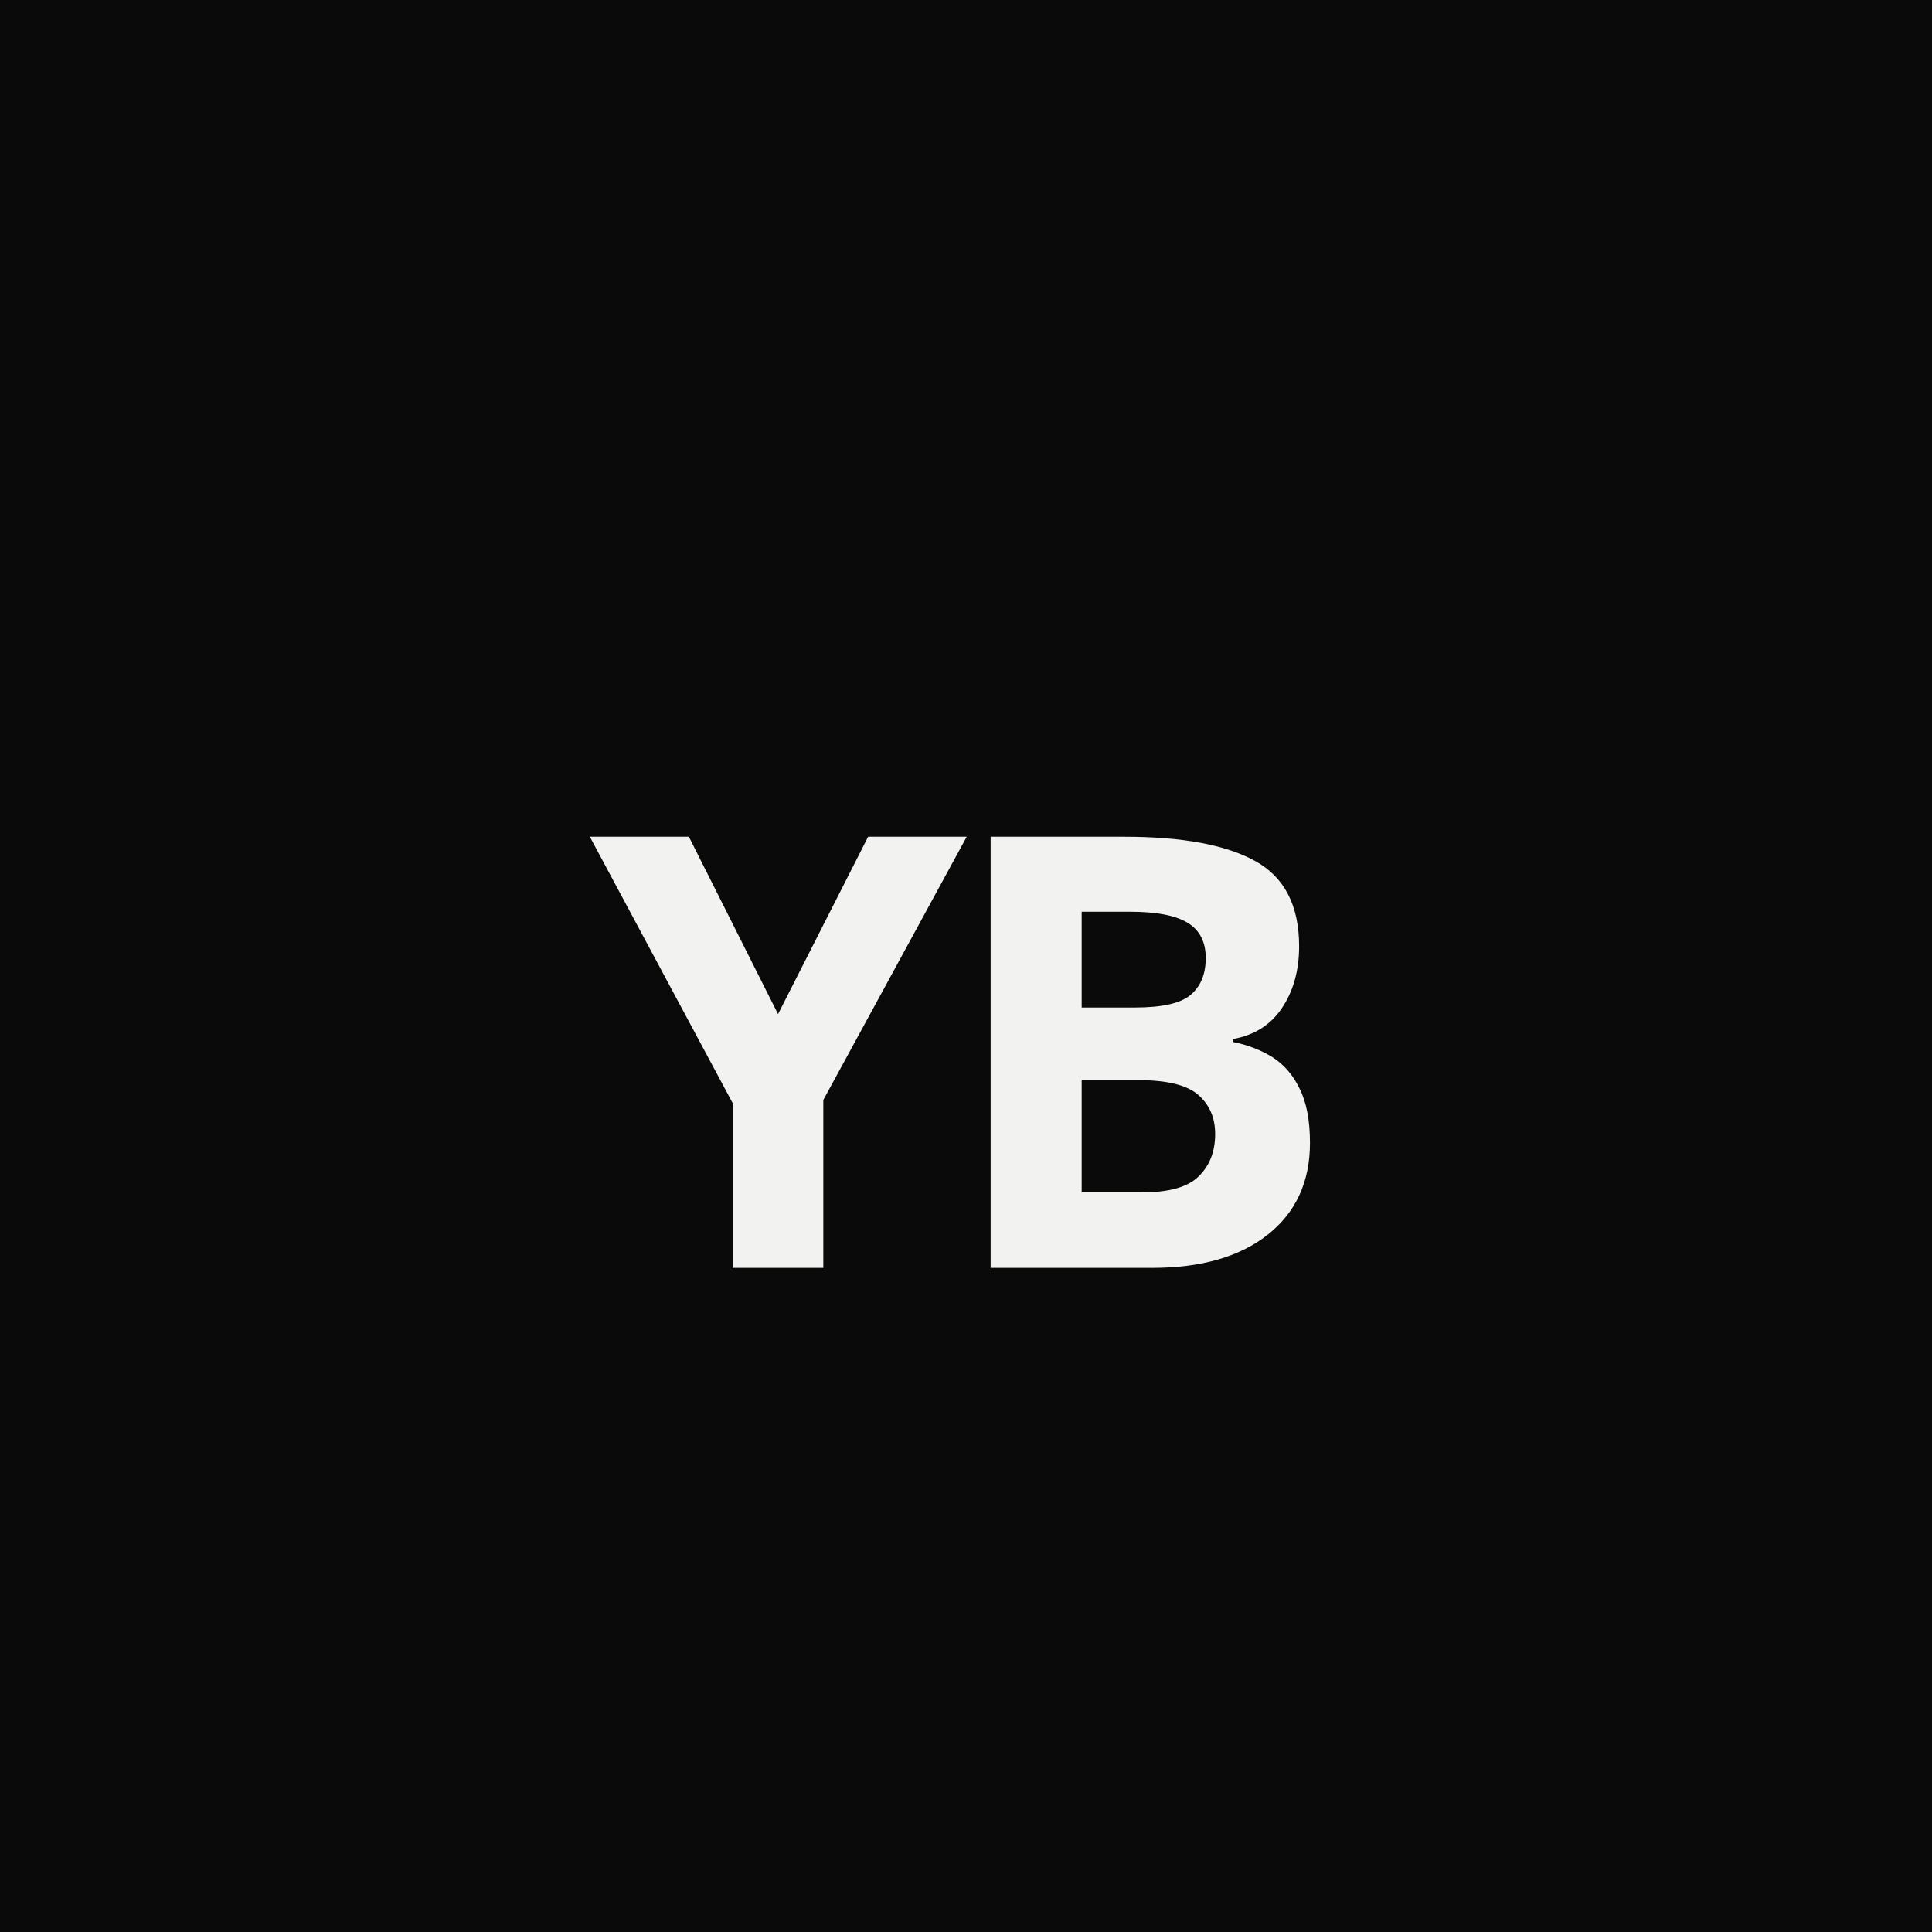
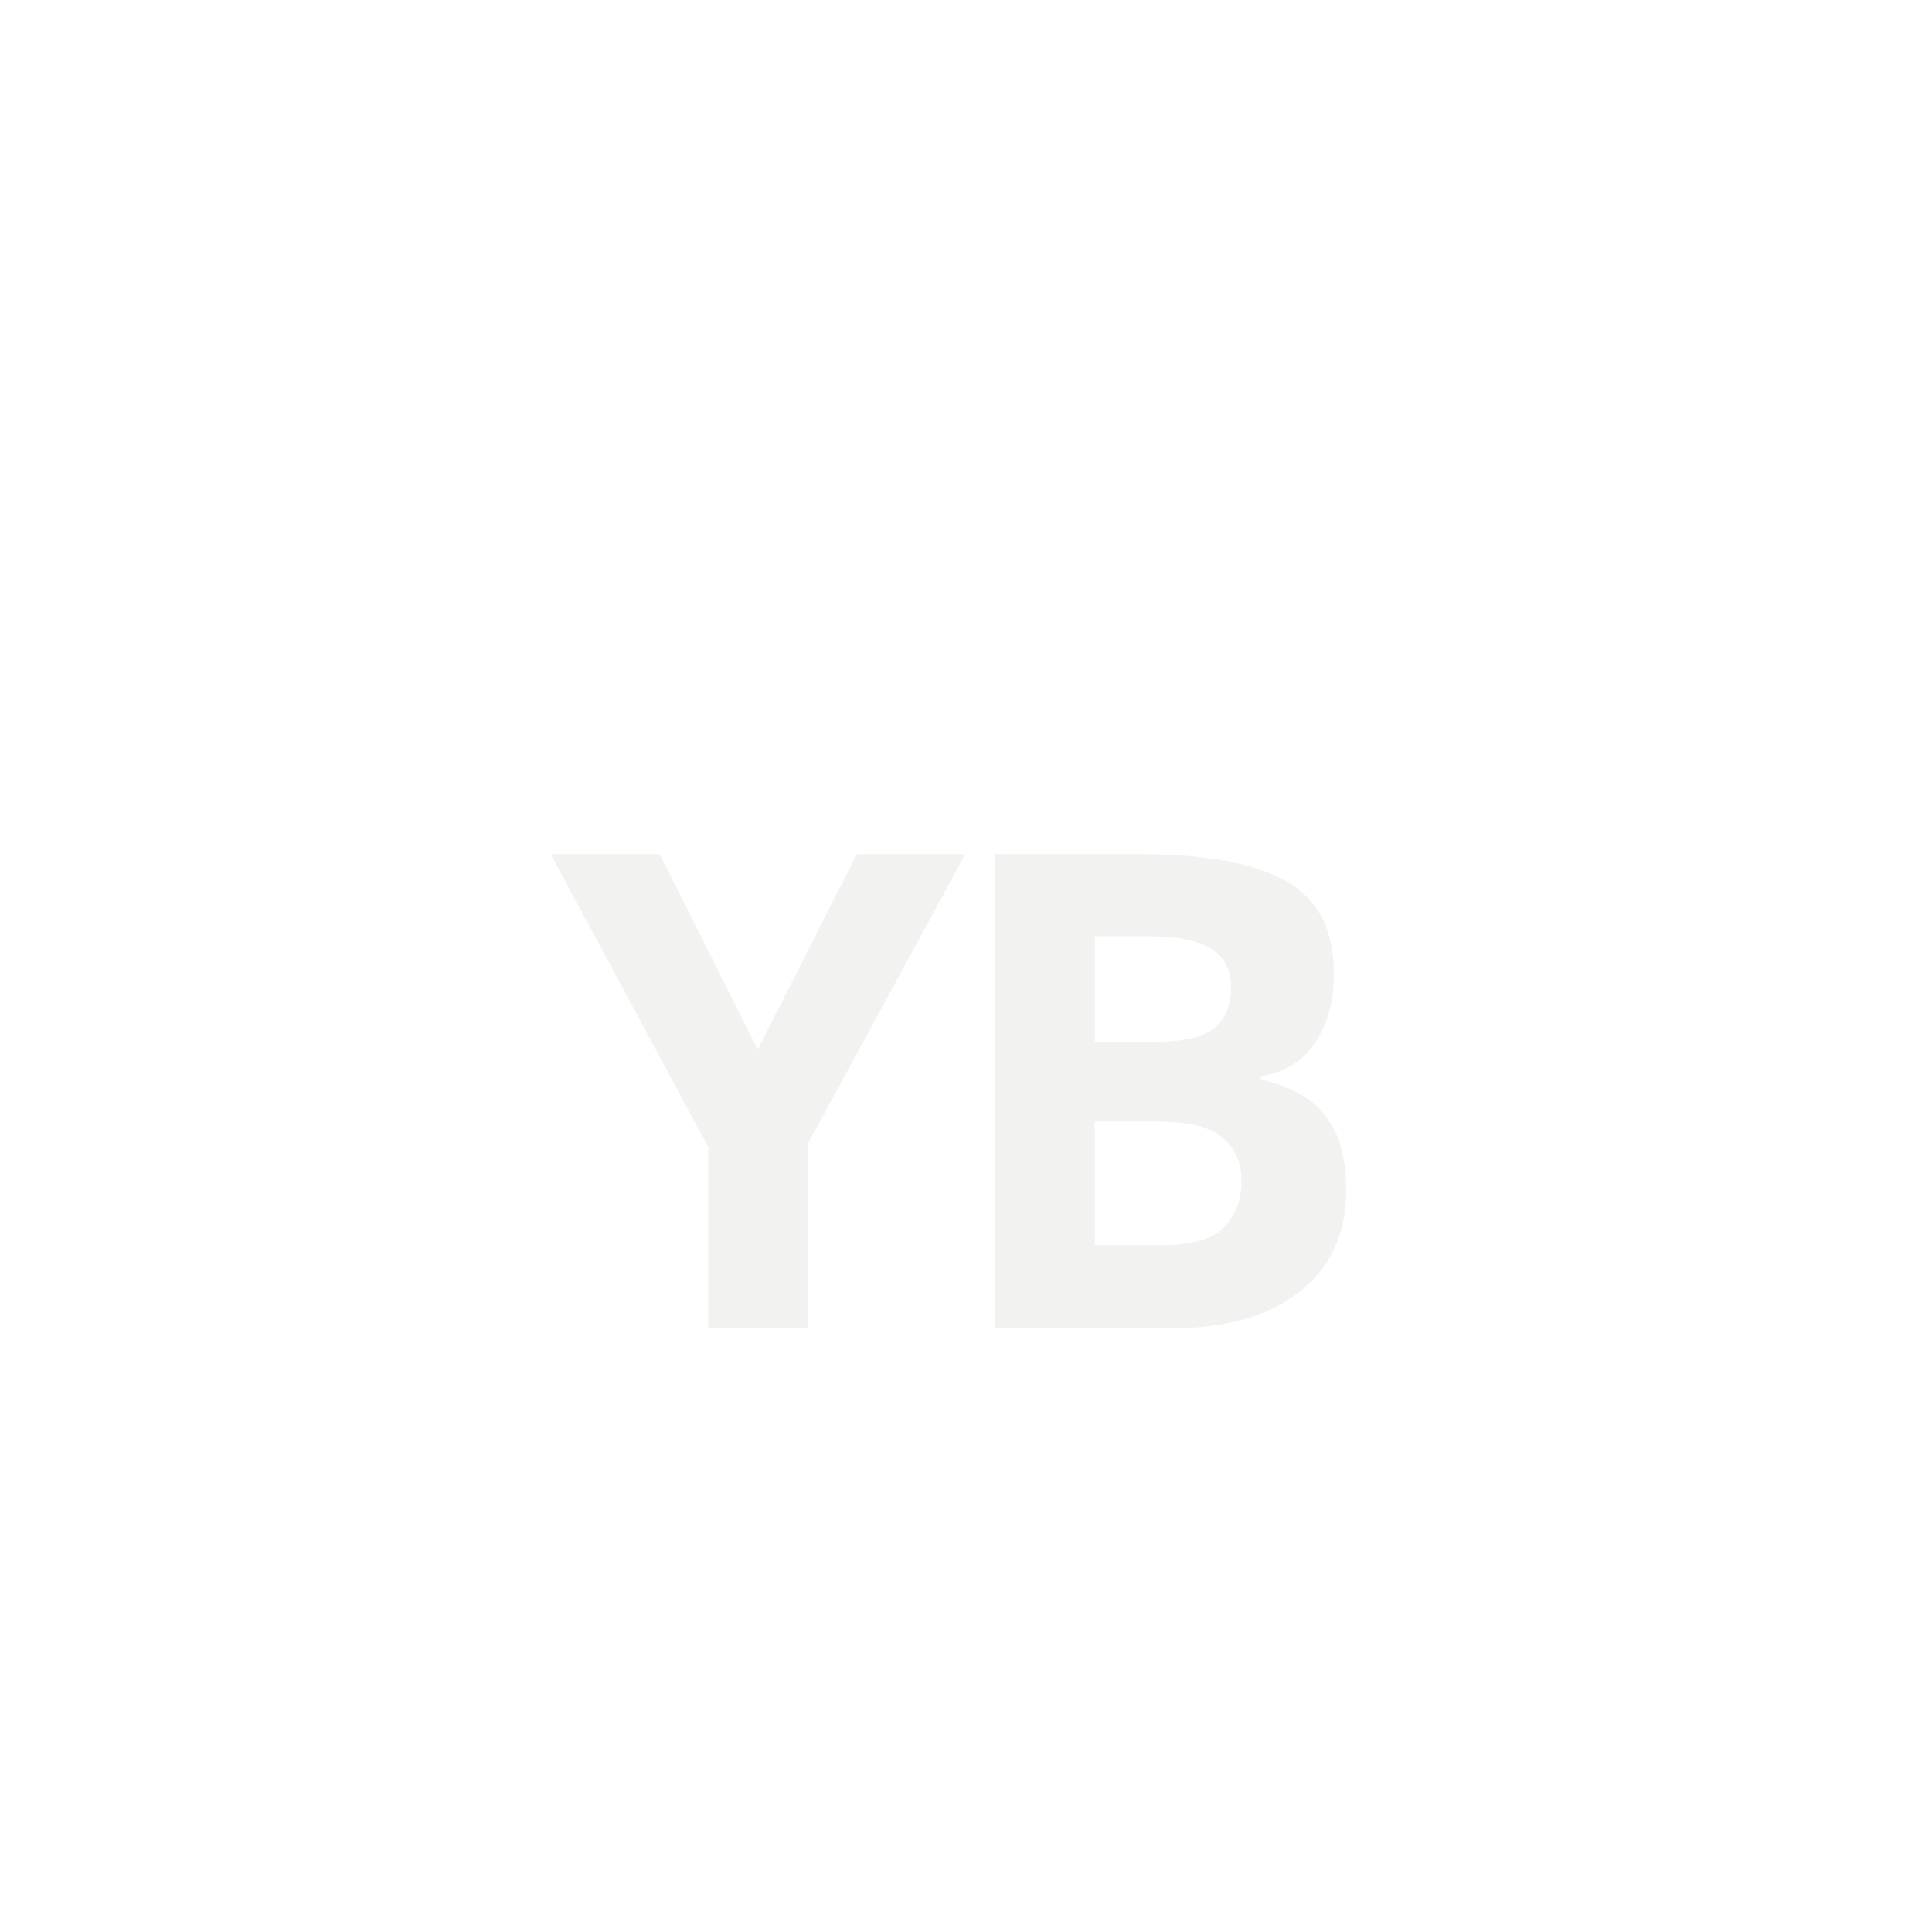
<svg xmlns="http://www.w3.org/2000/svg" viewBox="0 0 64 64" role="img" aria-label="Yeh Bro">
-   <rect width="64" height="64" fill="#0A0A0A" />
-   <text x="32" y="42" text-anchor="middle" font-family="Arial Black, Arial Narrow, sans-serif" font-size="20" font-weight="700" fill="#F2F2F0" letter-spacing="-1">YB</text>
+   <text x="32" y="44" text-anchor="middle" font-family="Arial Black, Arial Narrow, sans-serif" font-size="22" font-weight="700" fill="#F2F2F0" letter-spacing="-1">YB</text>
</svg>
